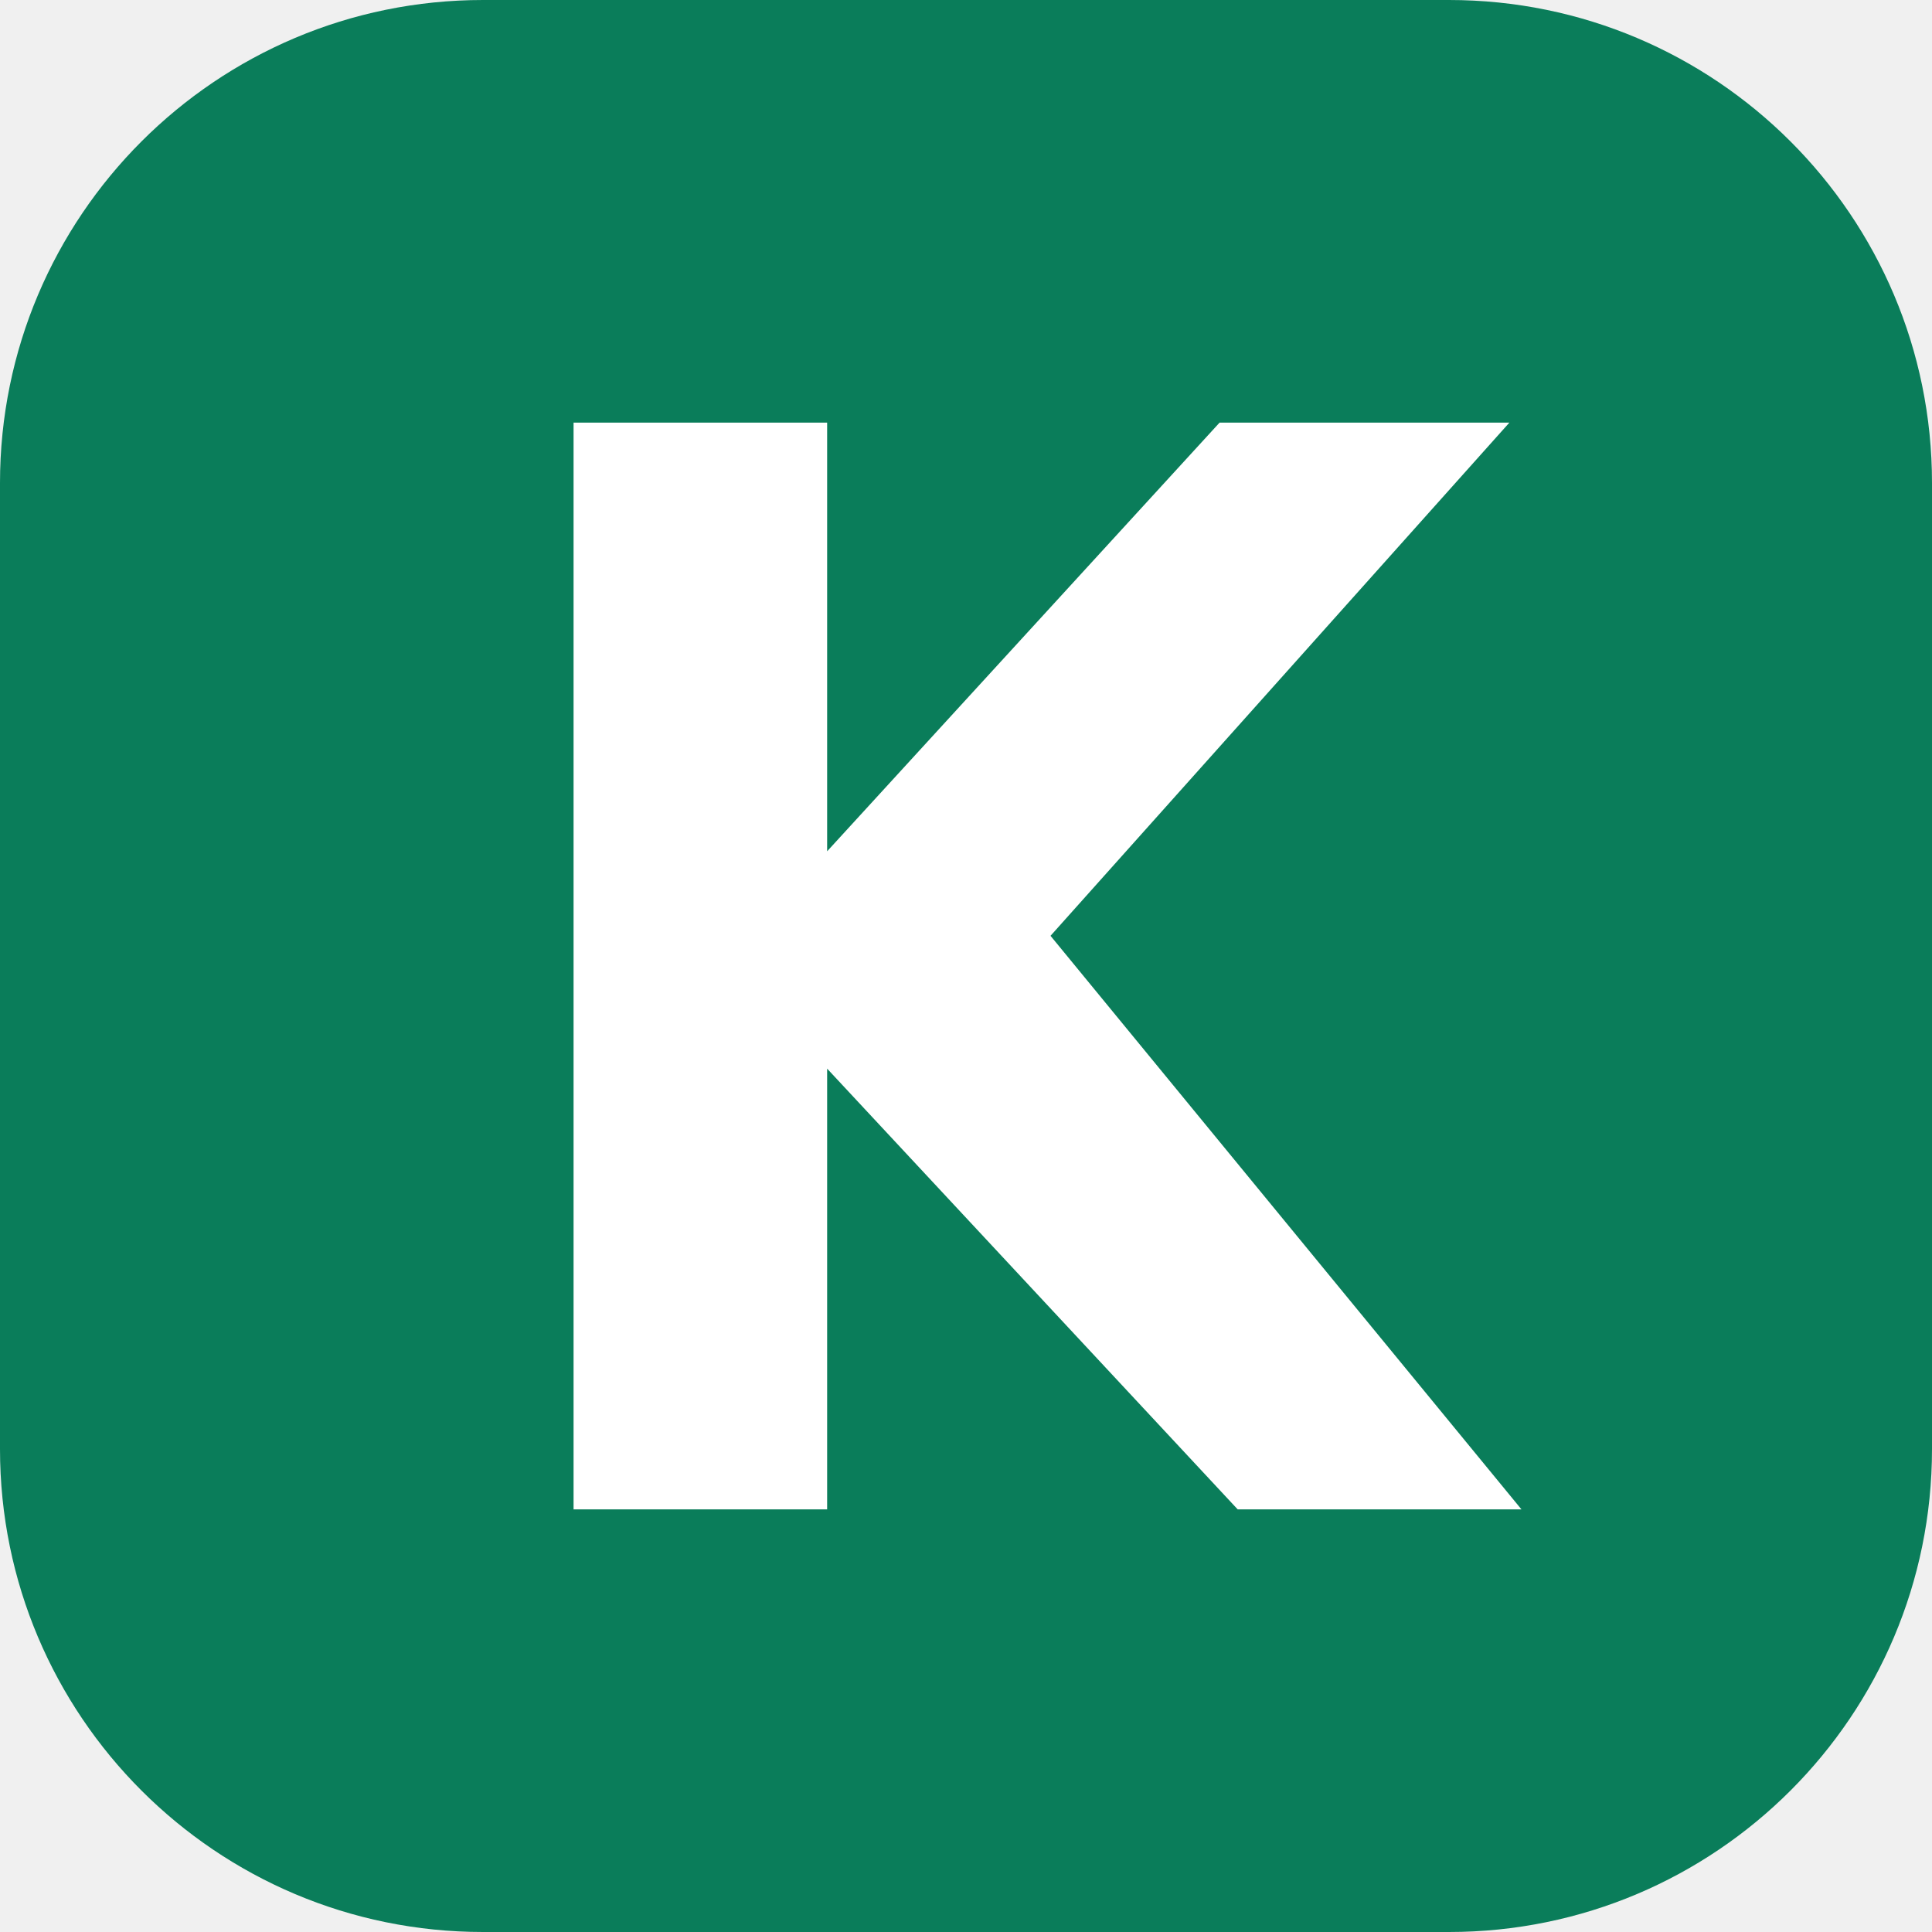
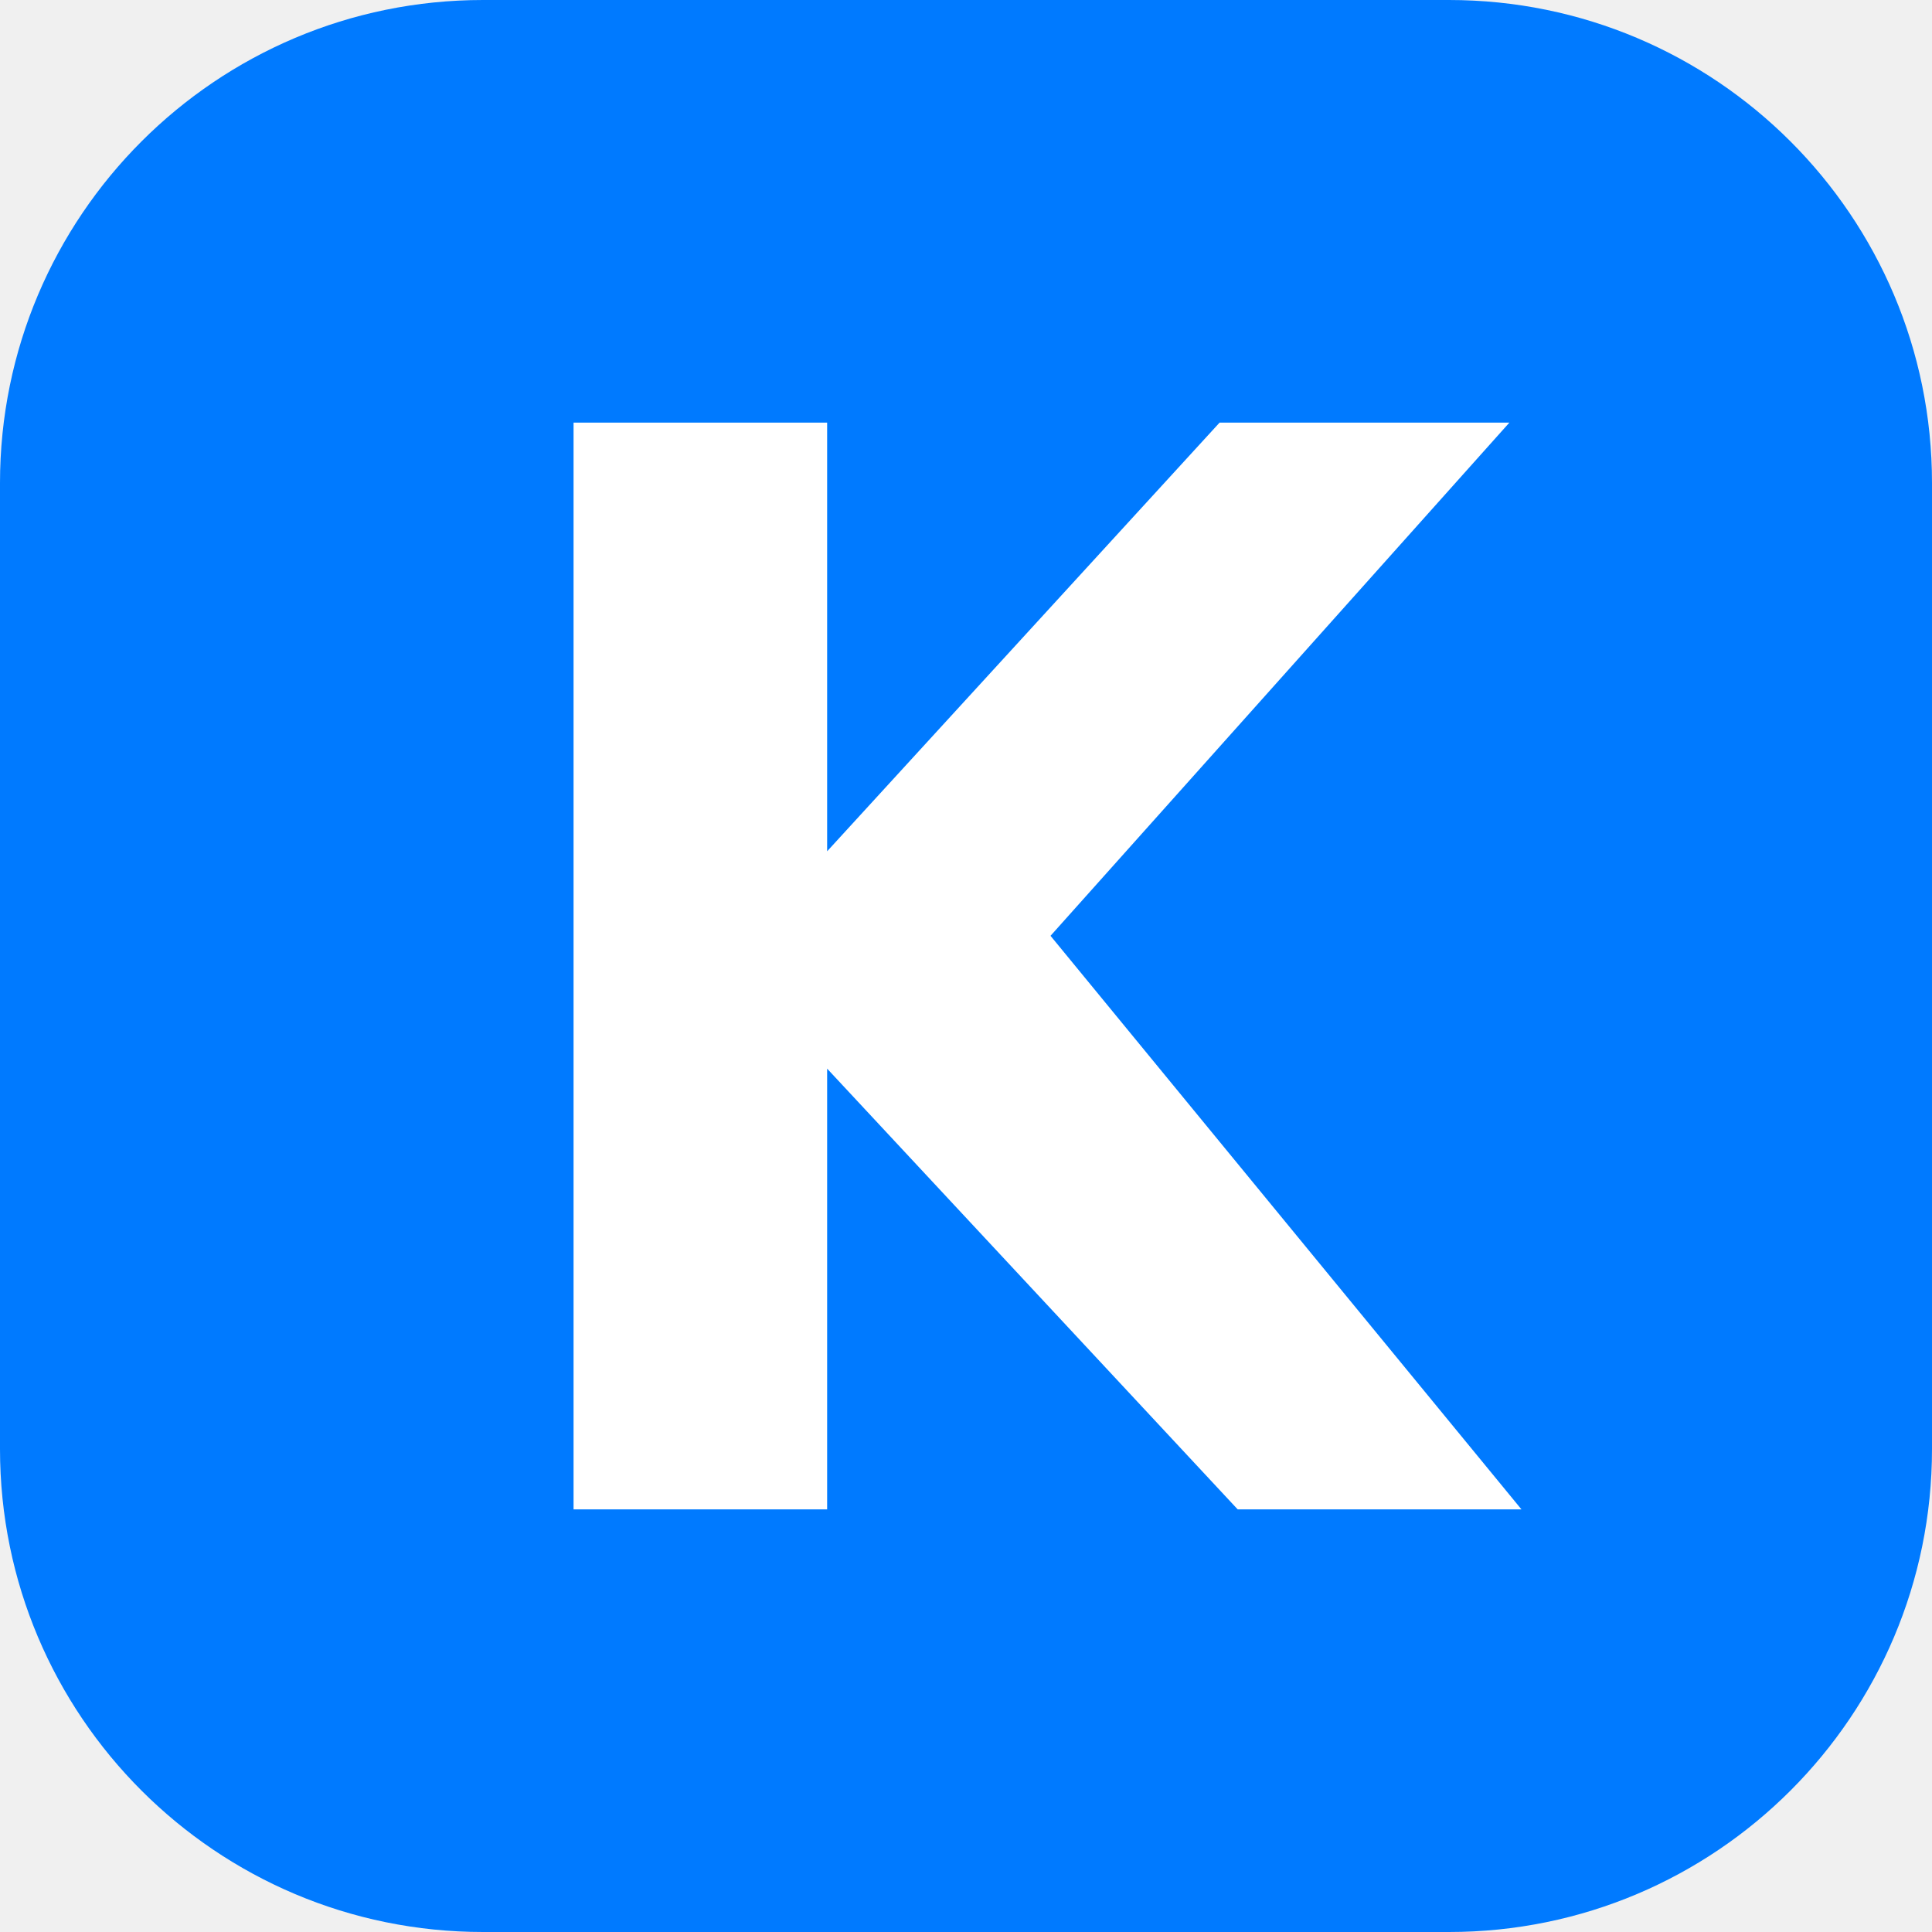
<svg xmlns="http://www.w3.org/2000/svg" viewBox="0 0 32 32">
-   <rect width="32" height="32" rx="8" fill="#0a7d5a" />
+   <rect width="32" height="32" rx="8" fill="#007AFF" />
  <path fill="#fff" d="M9.5 7h4.2v7.1L20.2 7H25l-7.6 8.5L25.2 25h-4.7l-6.8-7.3V25H9.5V7z" />
</svg>
